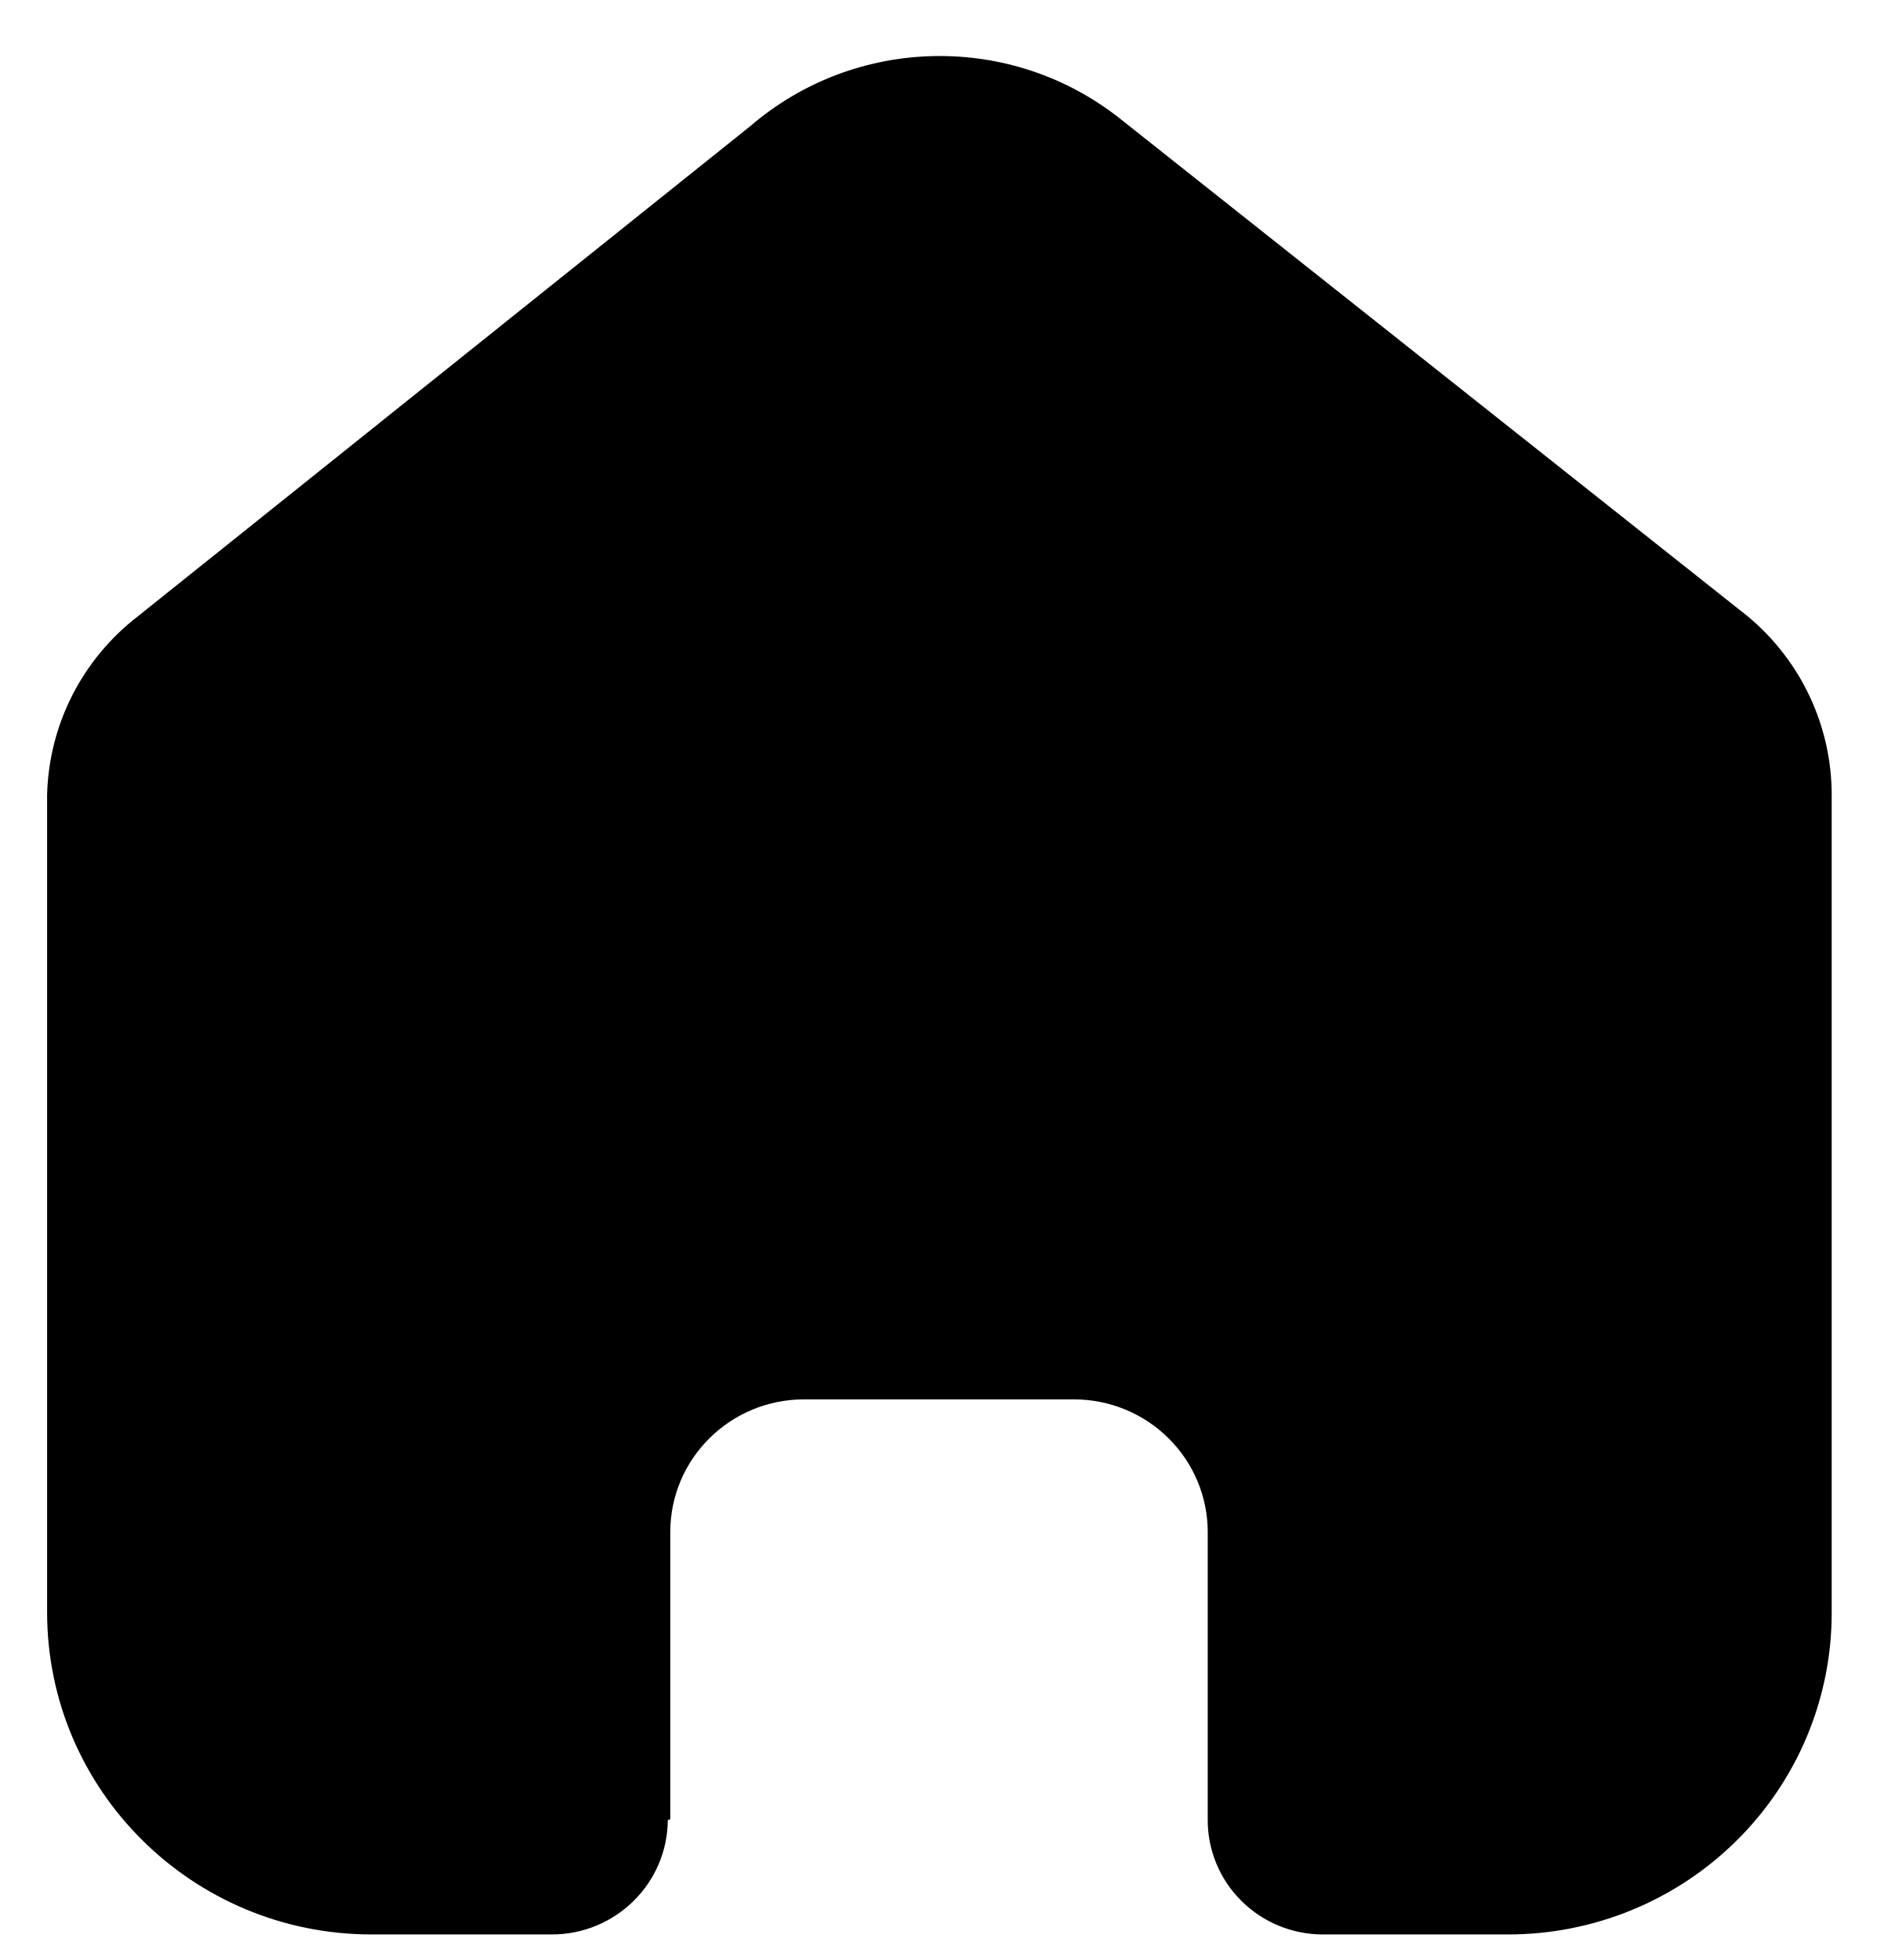
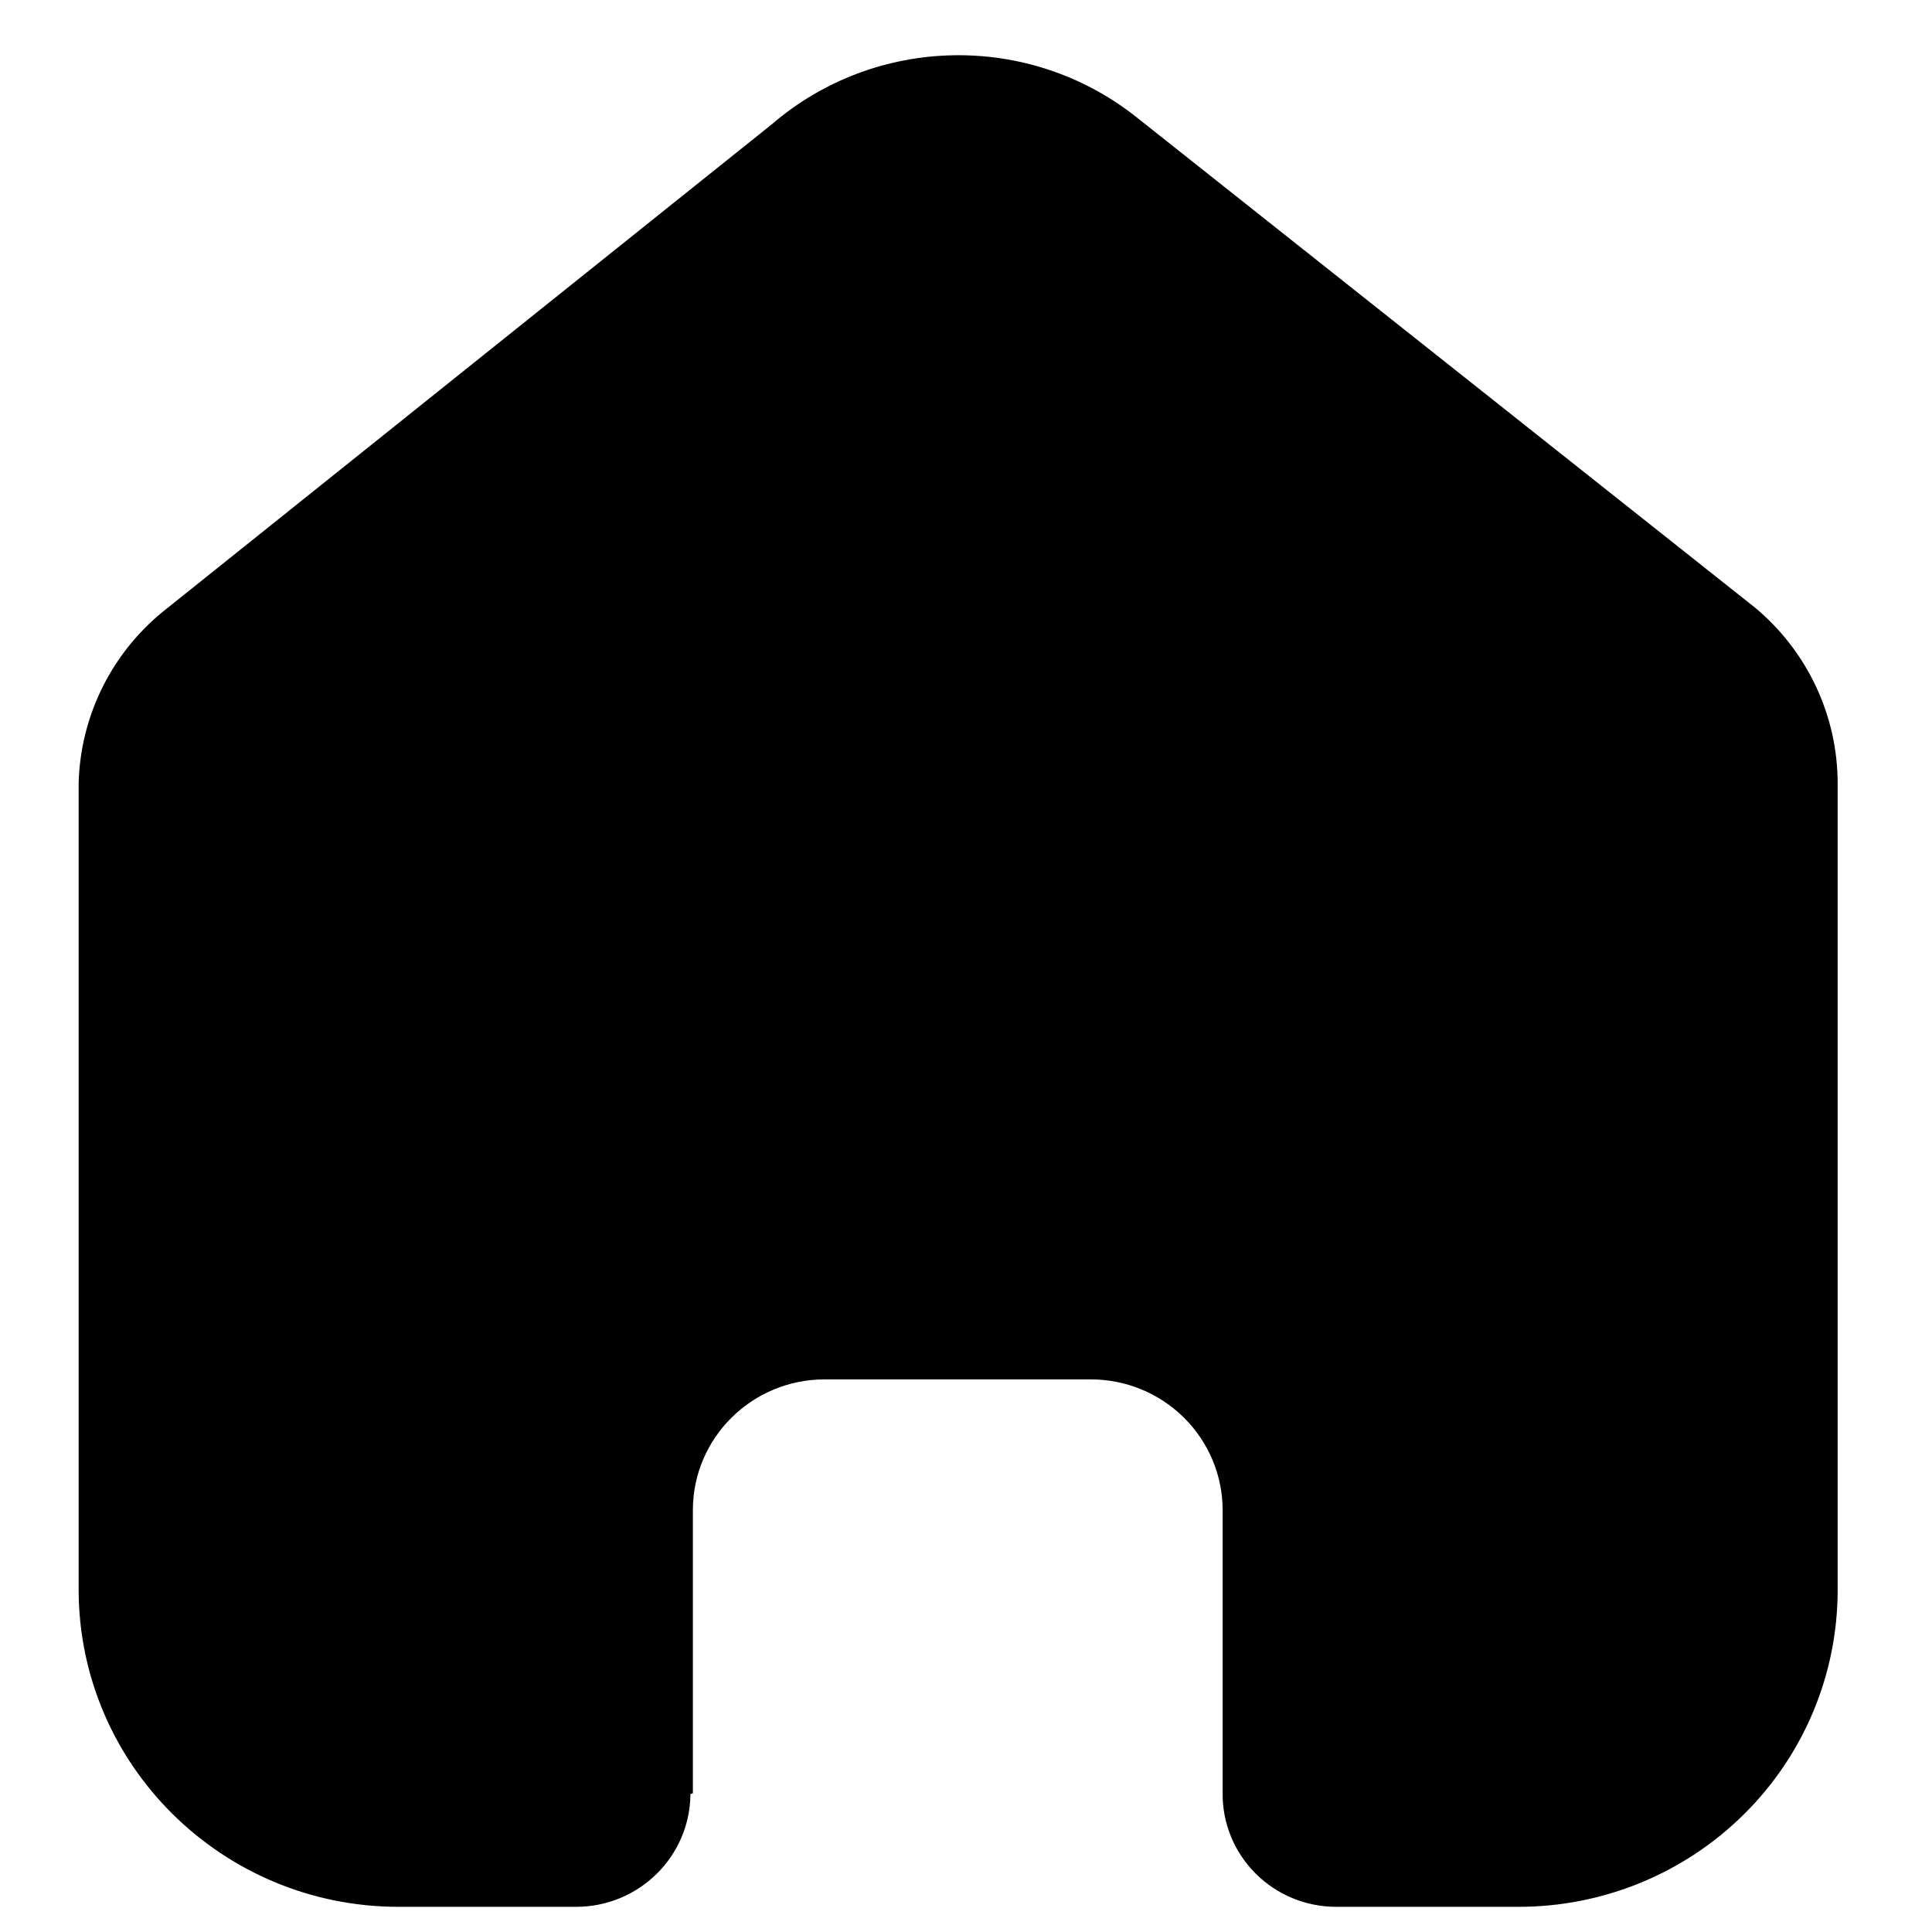
- <svg xmlns="http://www.w3.org/2000/svg" width="29" height="30" viewBox="0 0 29 30" fill="none">
+ <svg xmlns="http://www.w3.org/2000/svg" width="20" height="20" viewBox="0 0 29 30" fill="none">
  <path d="M10.259 27.846V23.45C10.259 22.328 11.176 21.419 12.306 21.419H16.438C16.981 21.419 17.501 21.633 17.885 22.014C18.269 22.395 18.485 22.911 18.485 23.45V27.846C18.481 28.312 18.665 28.761 18.997 29.092C19.328 29.423 19.778 29.609 20.248 29.609H23.067C24.384 29.613 25.647 29.096 26.579 28.173C27.512 27.25 28.035 25.997 28.035 24.69V12.167C28.035 11.111 27.564 10.11 26.748 9.432L17.159 1.829C15.491 0.496 13.101 0.539 11.482 1.932L2.112 9.432C1.257 10.09 0.747 11.094 0.721 12.167V24.677C0.721 27.401 2.946 29.609 5.69 29.609H8.445C9.421 29.609 10.214 28.828 10.221 27.859L10.259 27.846Z" fill="currentColor" />
</svg>
